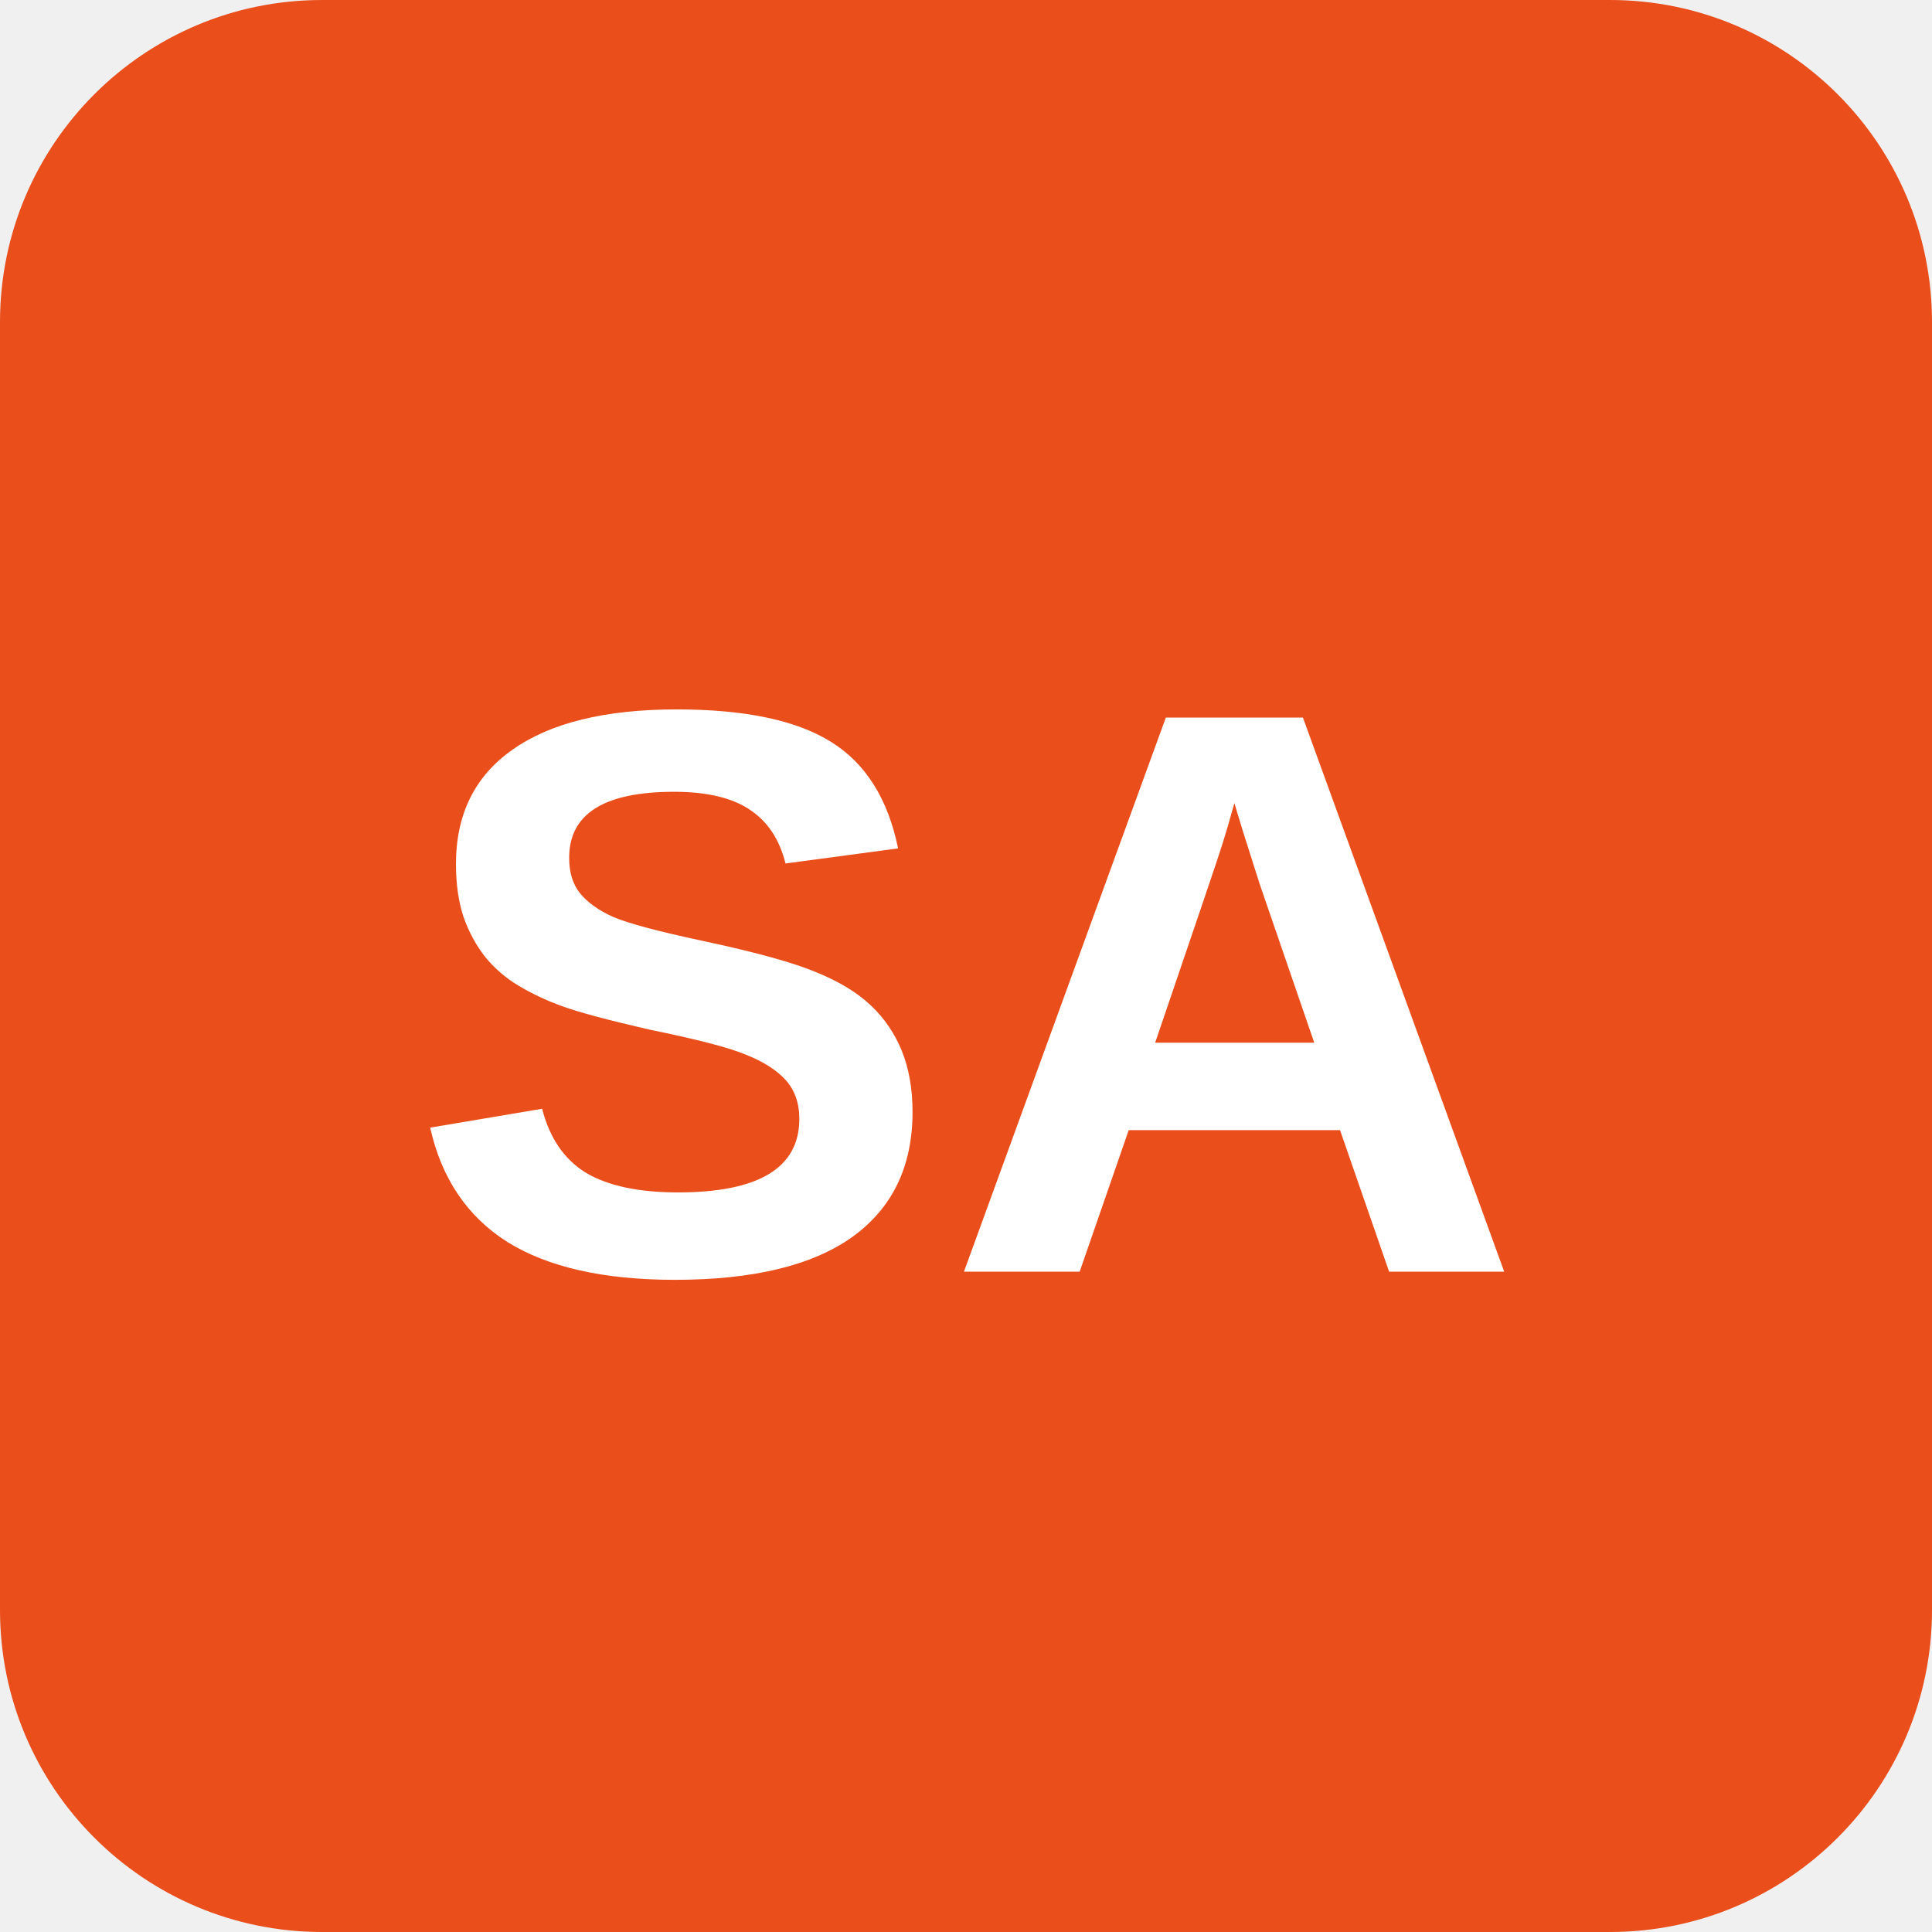
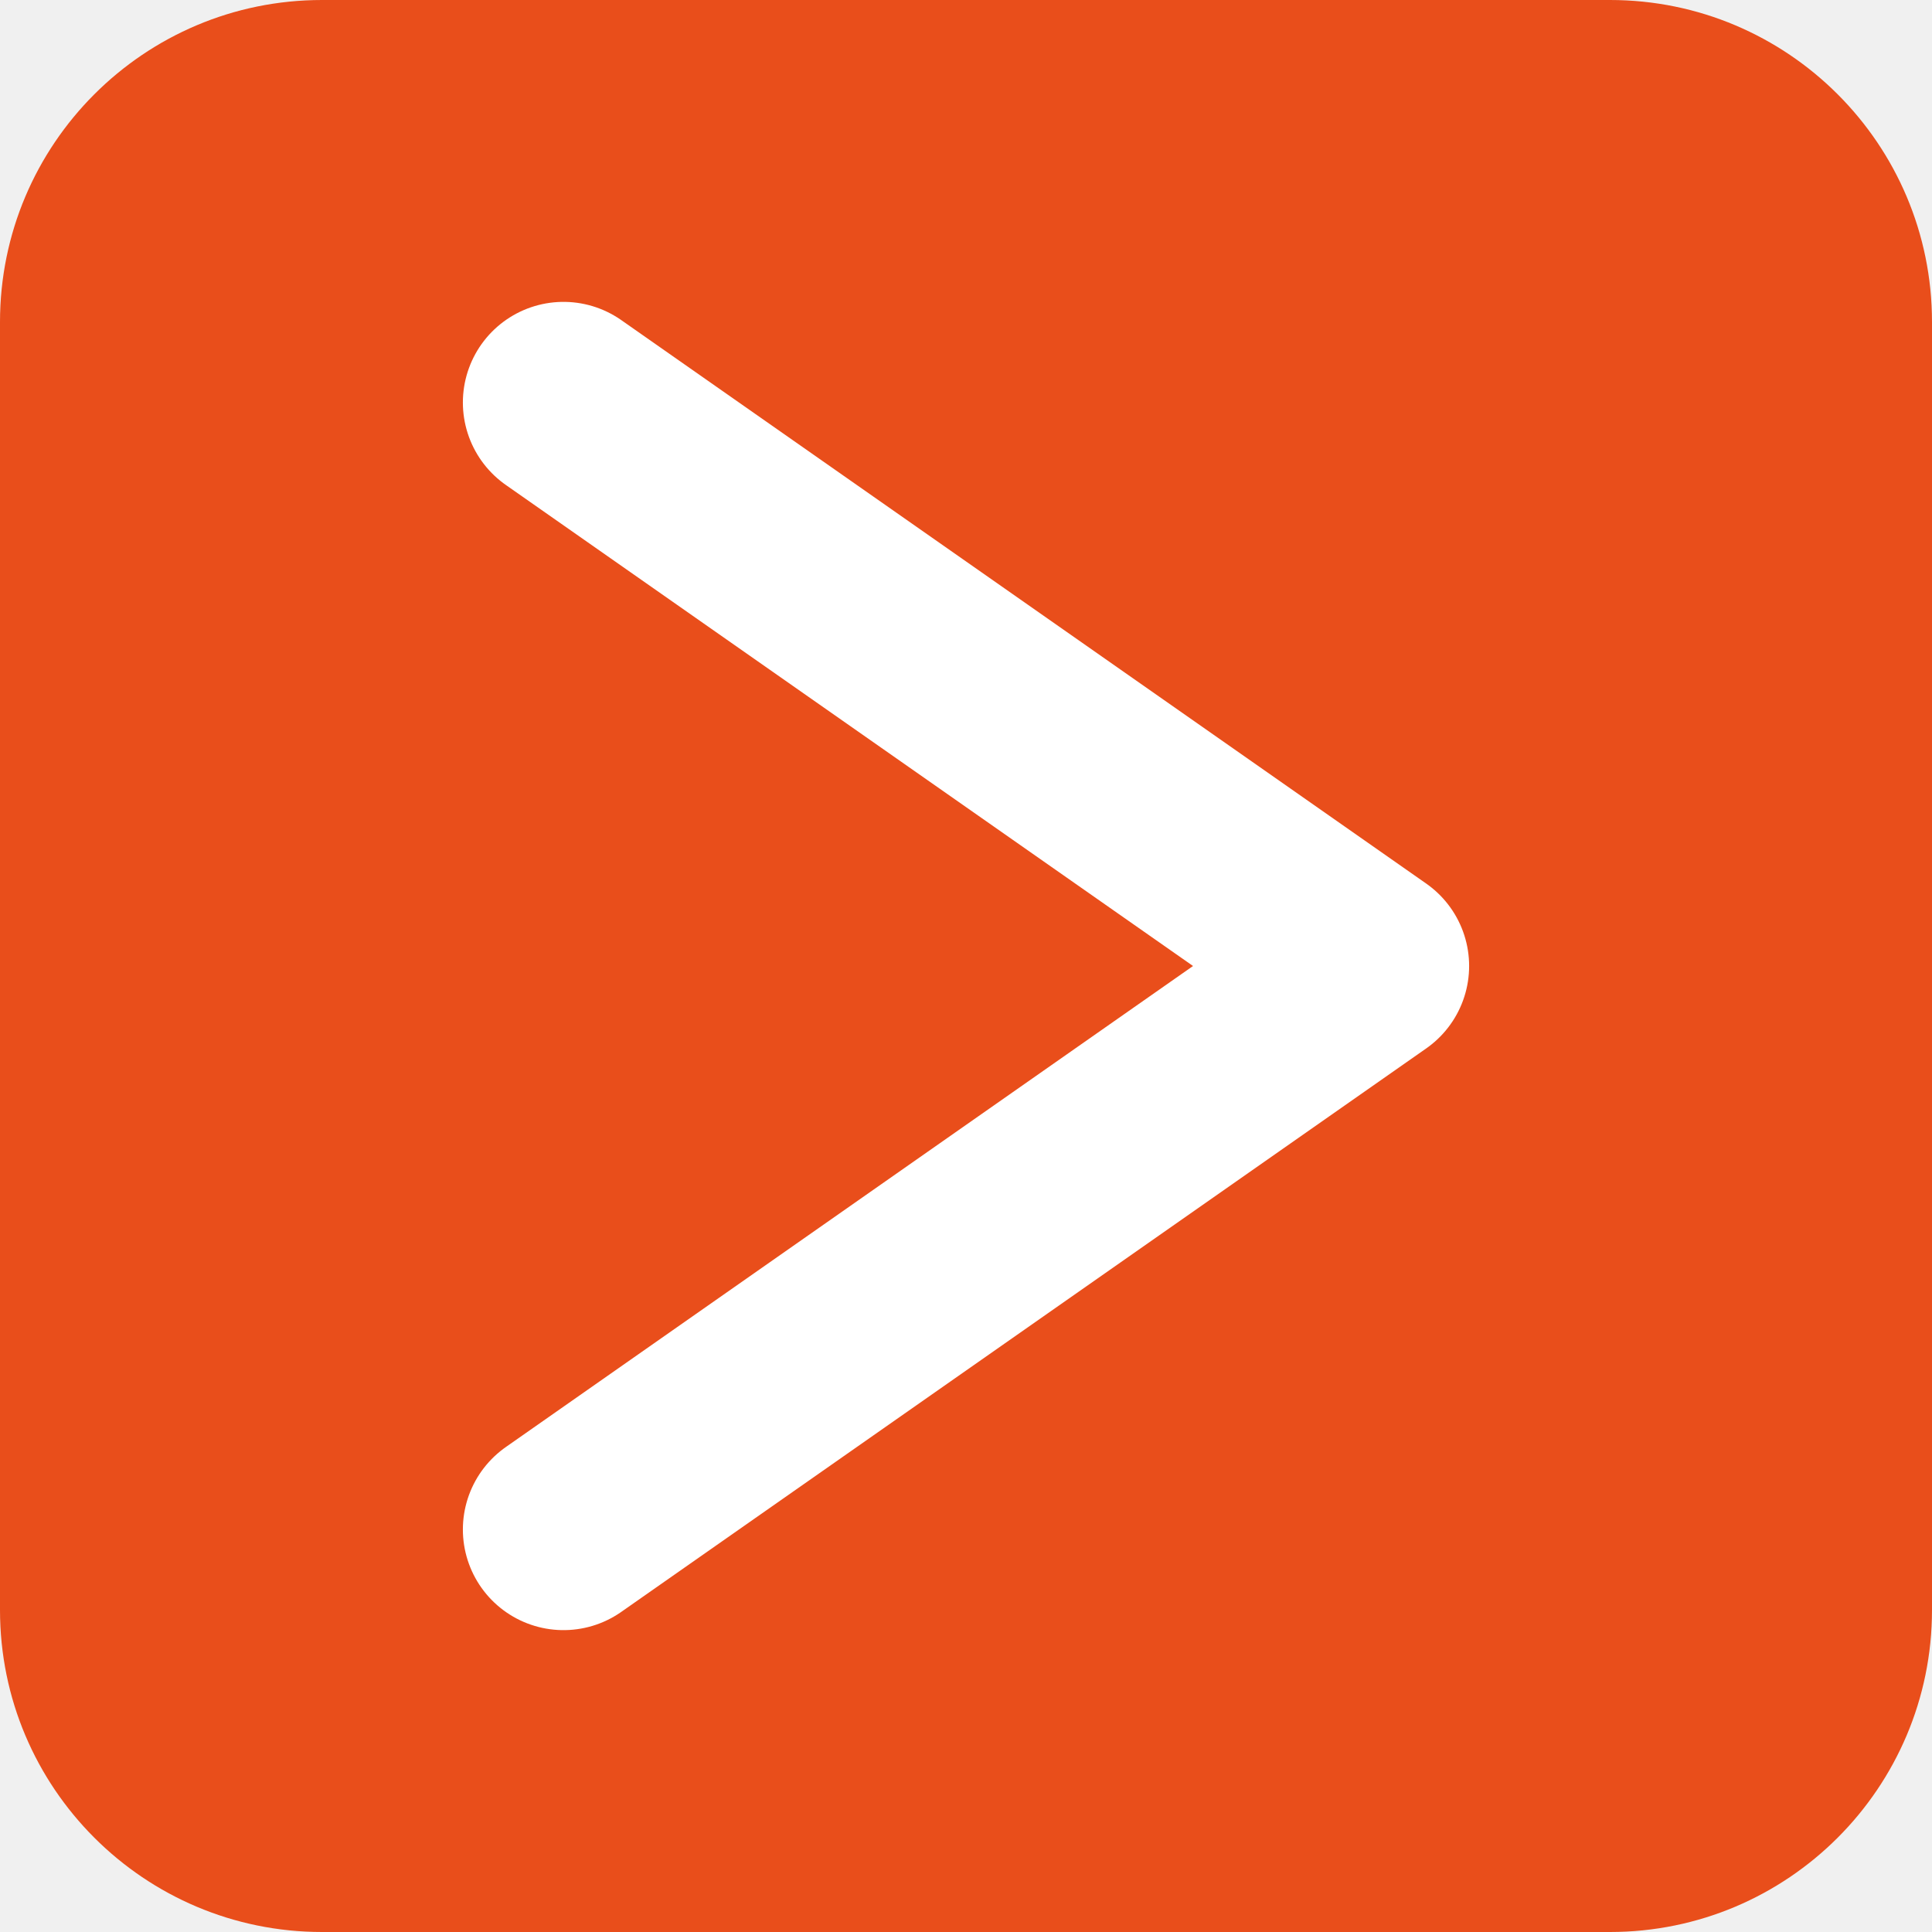
<svg xmlns="http://www.w3.org/2000/svg" viewBox="0 0 48 48">
  <rect width="48" height="48" rx="8" fill="#E94E1B" />
-   <text x="50%" y="54%" dominant-baseline="middle" text-anchor="middle" fill="white" font-size="20" font-weight="700" font-family="Pretendard, Helvetica Neue, Arial, sans-serif">SA</text>
+   <path d="M14 10L34 24L14 38" stroke="white" stroke-width="5" stroke-linecap="round" stroke-linejoin="round" fill="none" />
</svg>
